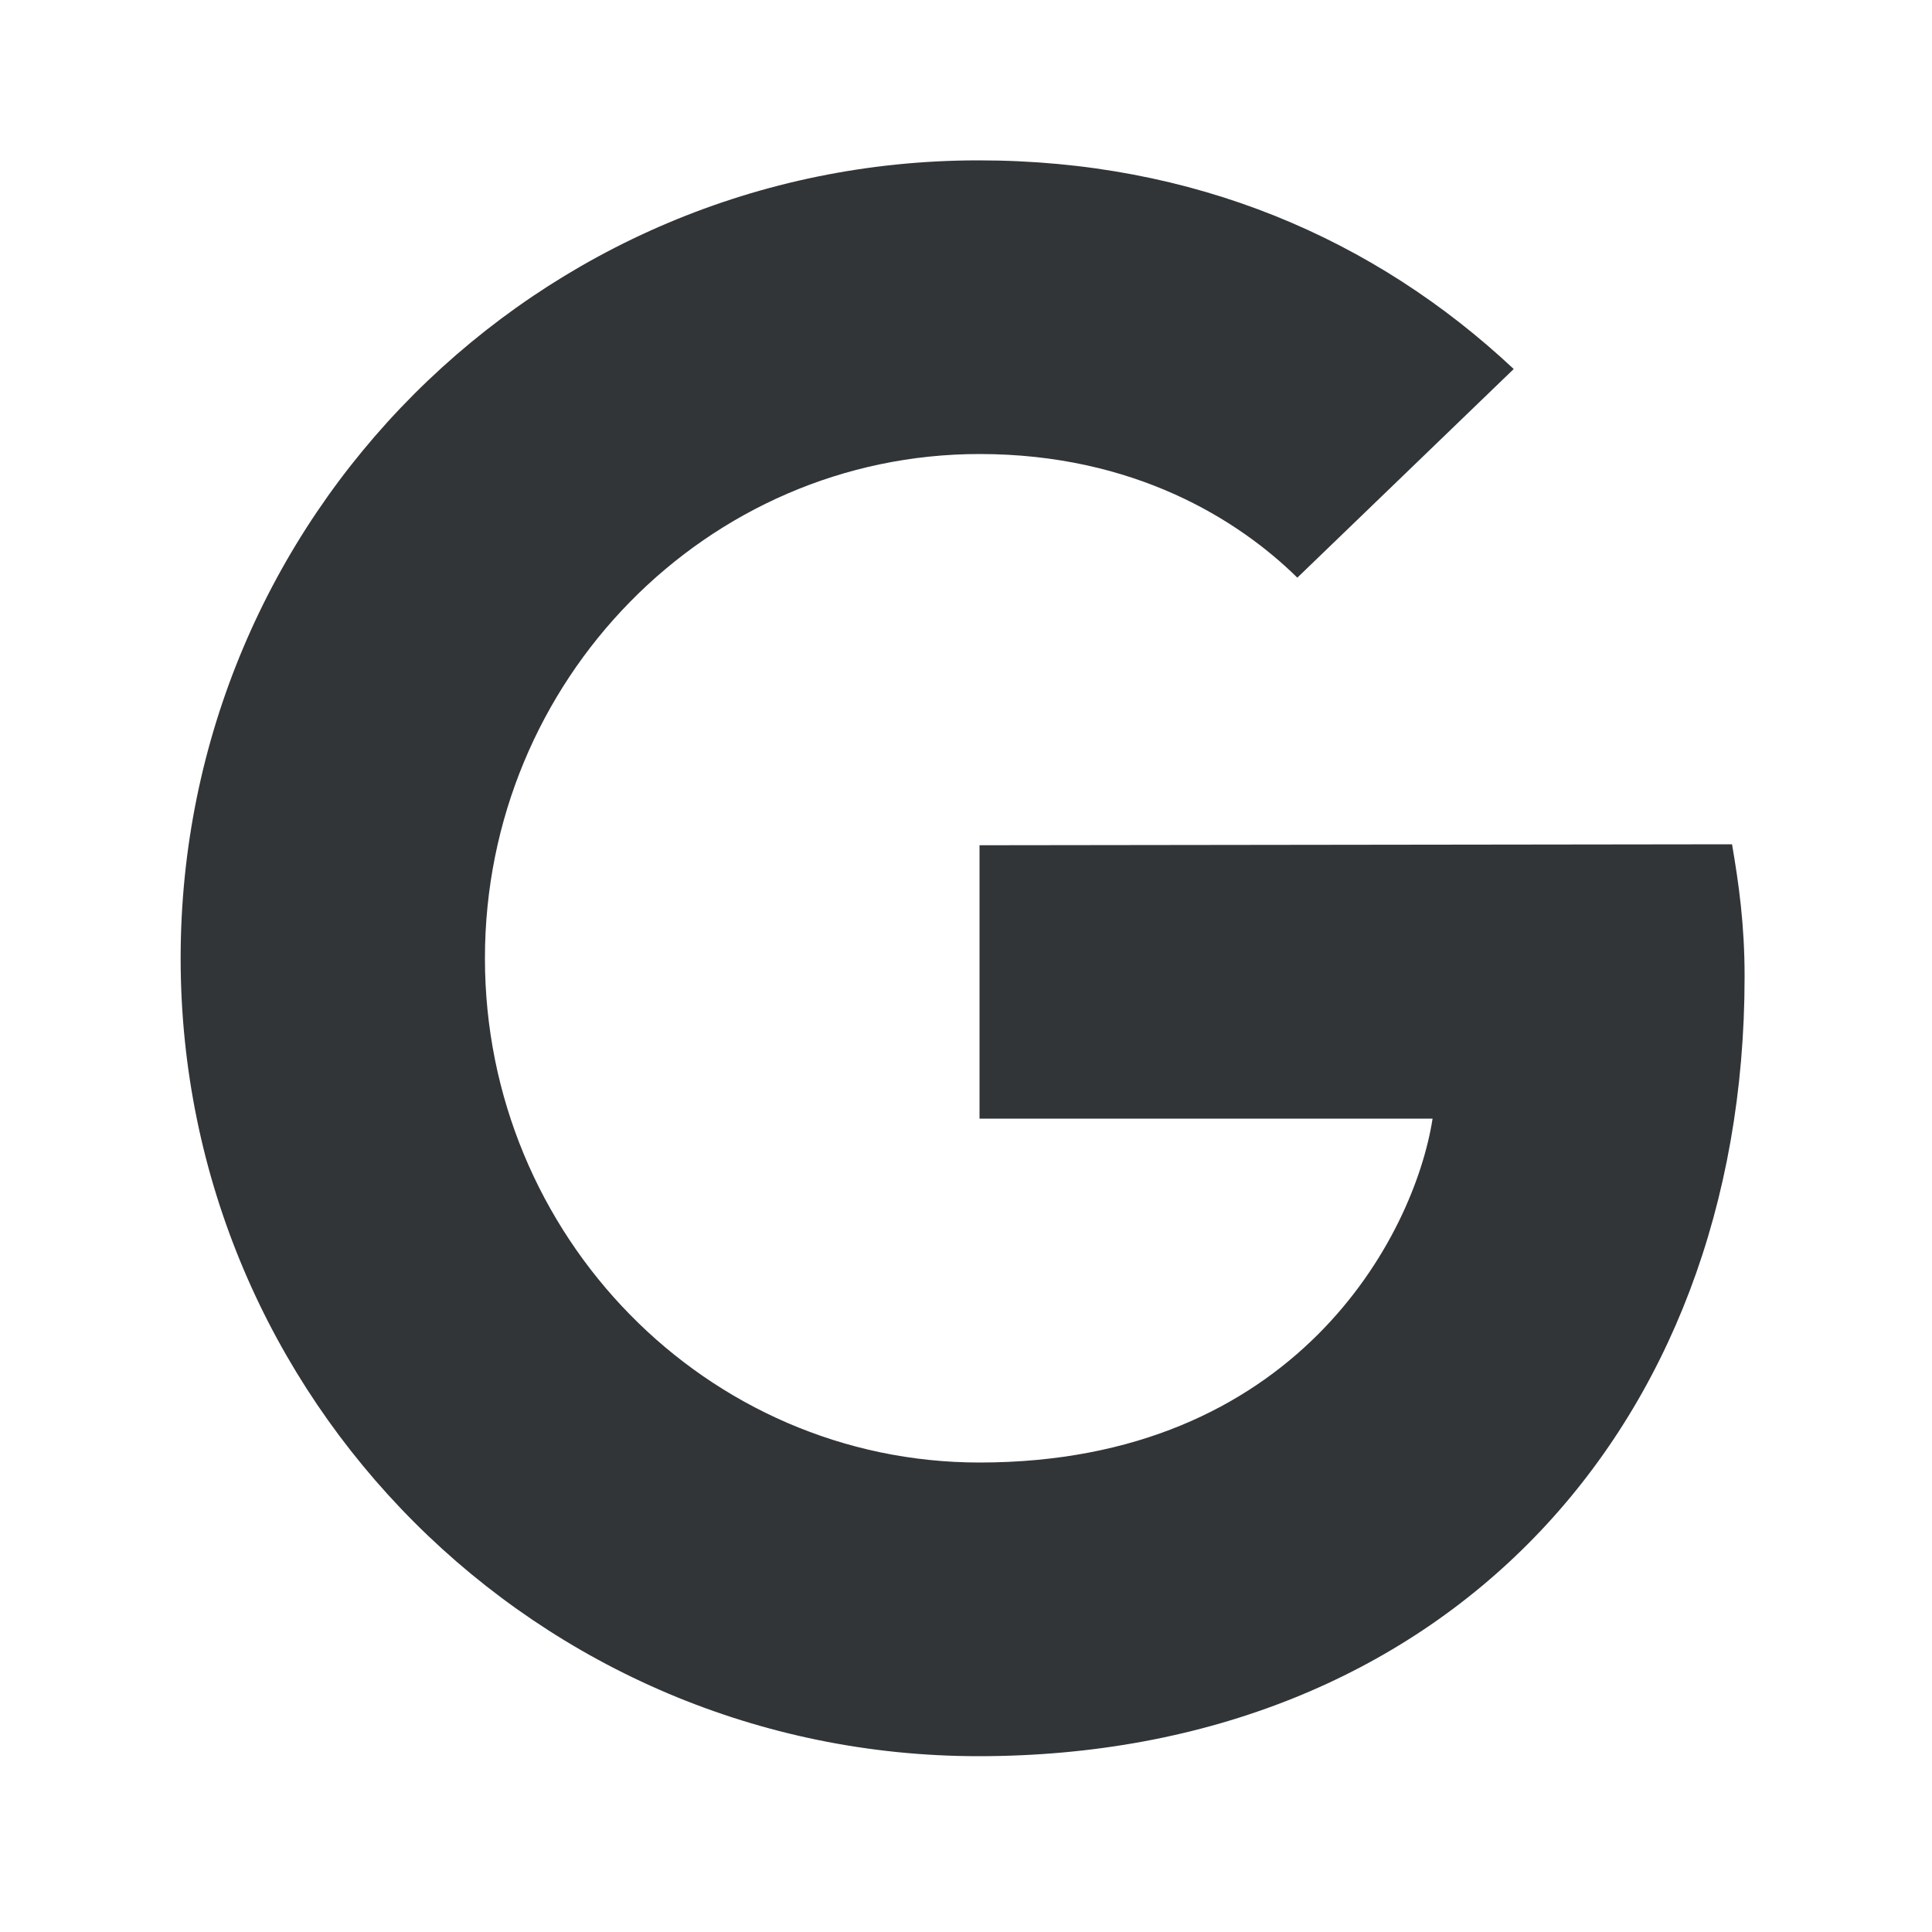
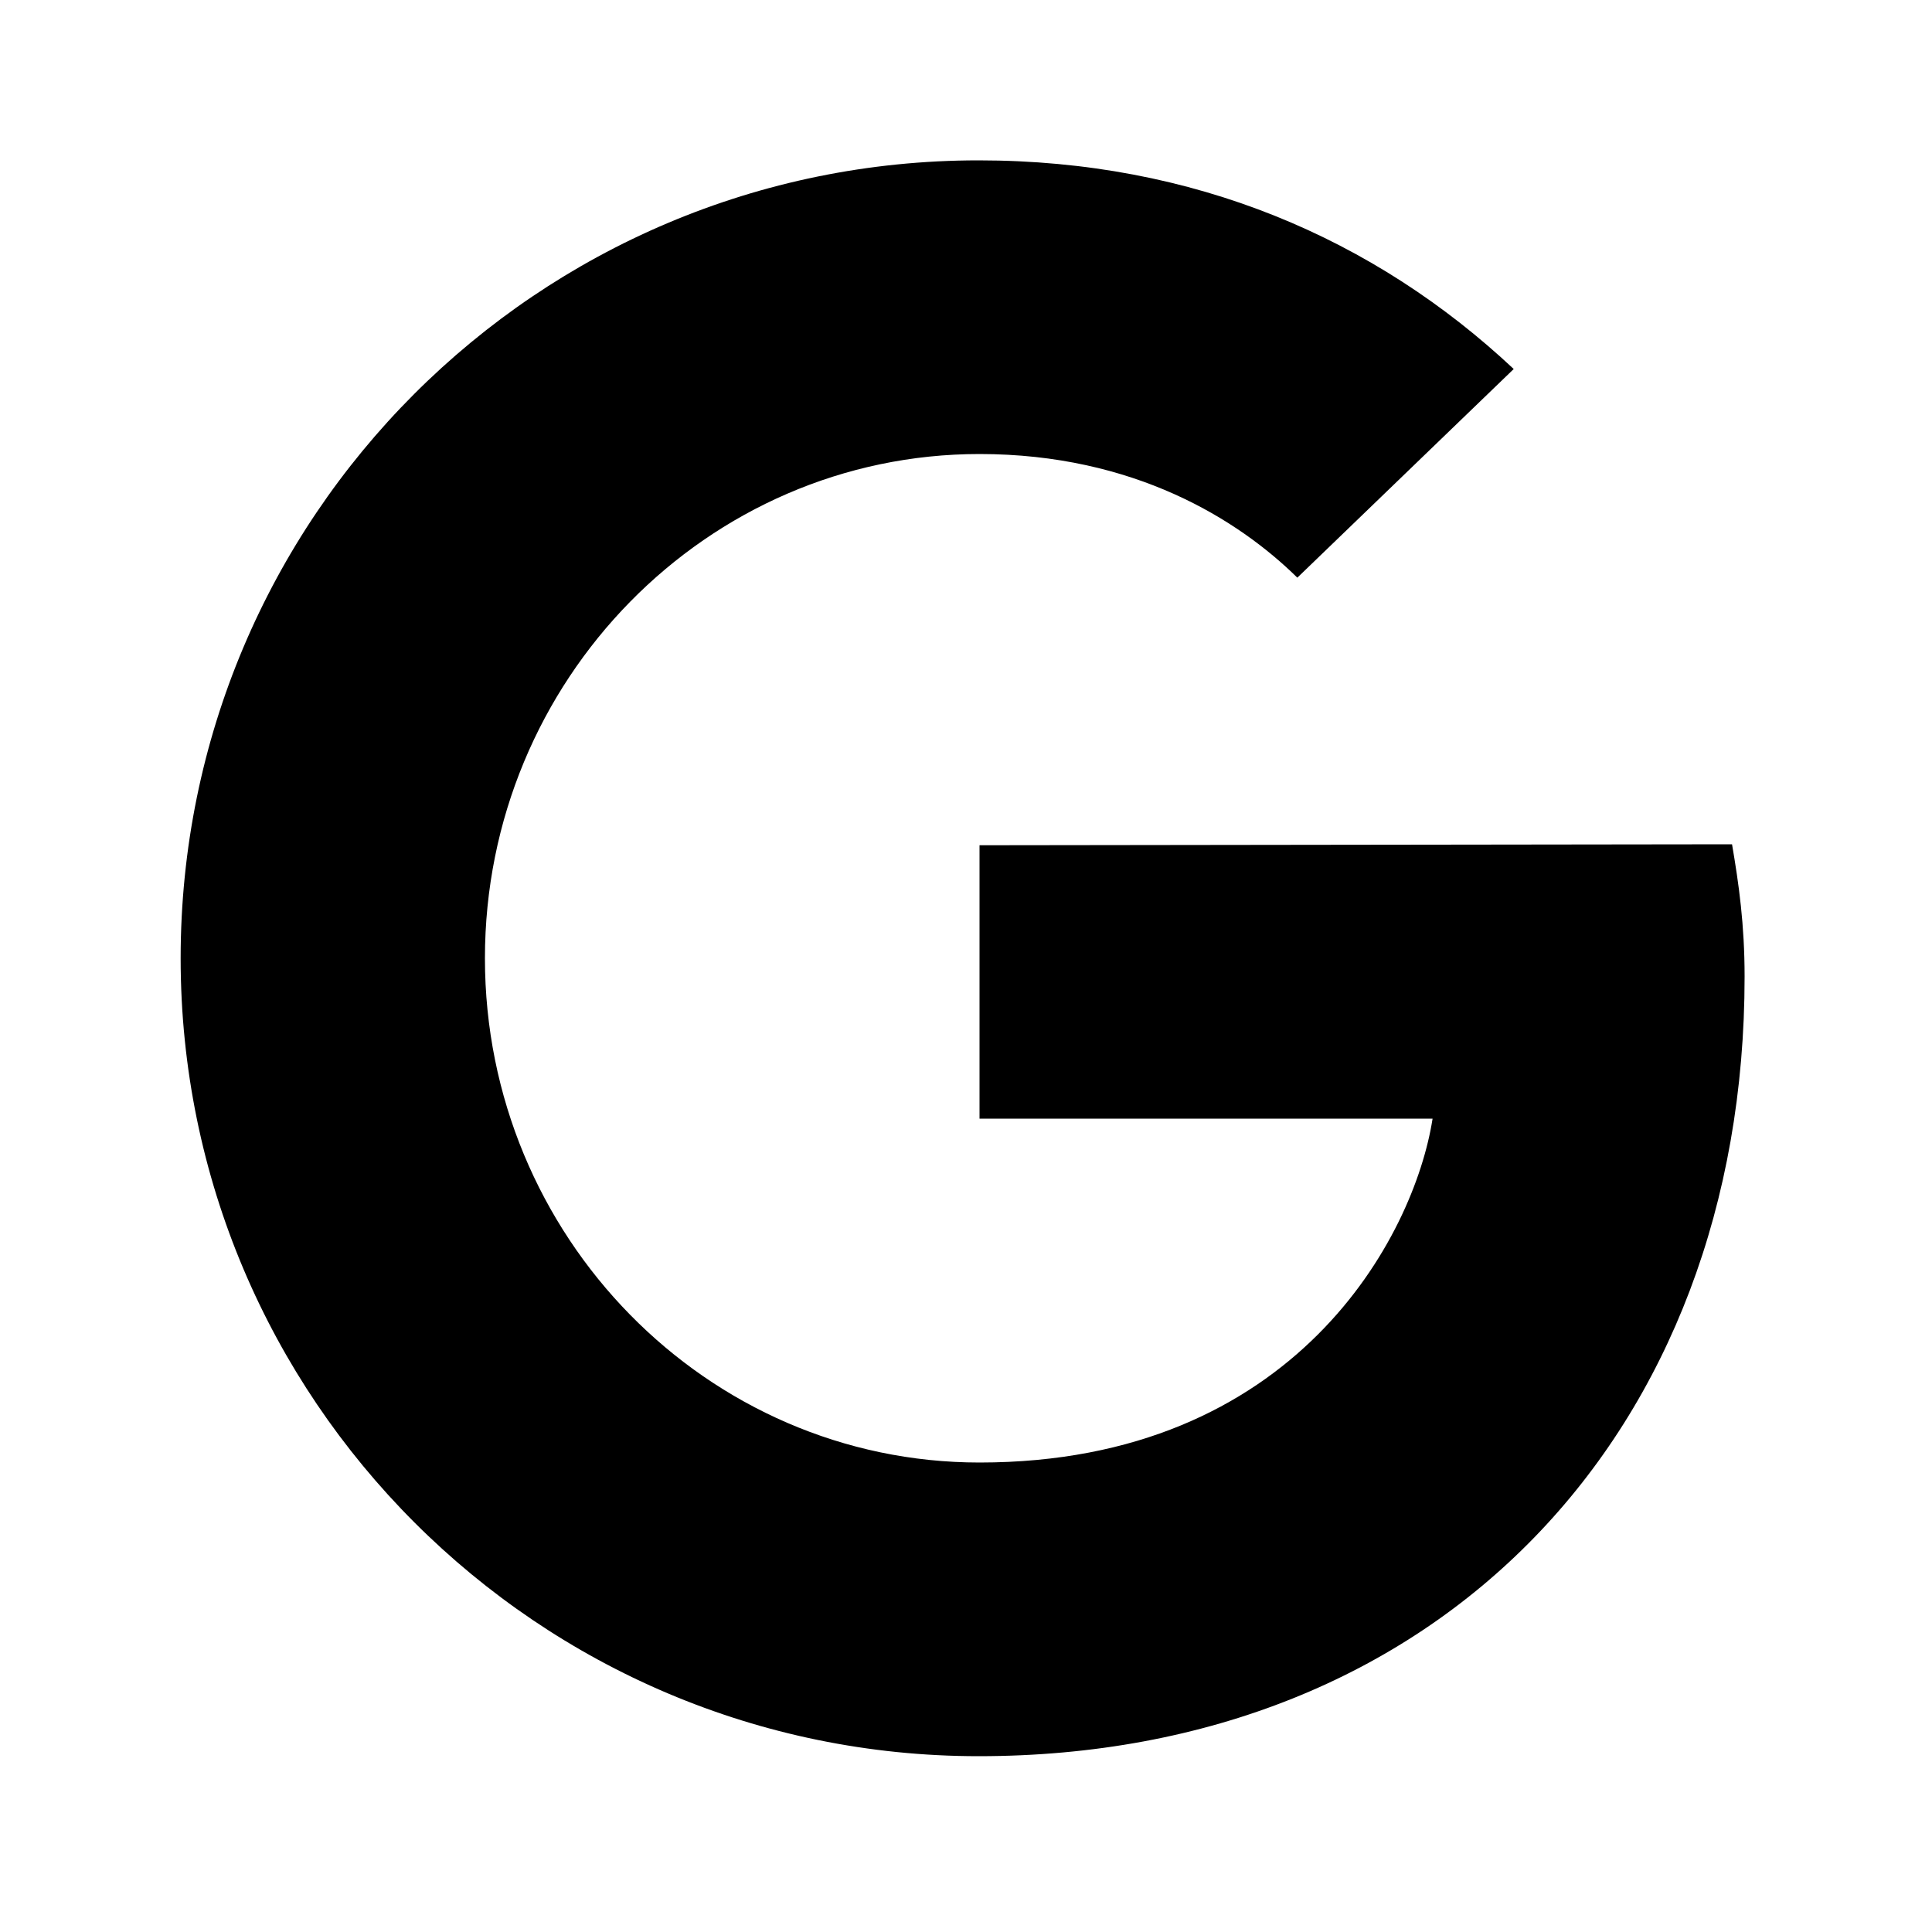
<svg xmlns="http://www.w3.org/2000/svg" version="1.1" x="0px" y="0px" viewBox="0 0 200 200" style="enable-background:new 0 0 200 200;" xml:space="preserve">
  <style type="text/css">
	.st0{display:none;}
- 	.st1{display:inline;fill:#313538;}
- 	.st2{fill:#313538;}
+ 	.st1{display:inline;fill:currentColor;}
+ 	.st2{fill:currentColor;}
	.st3{display:inline;}
</style>
  <g id="GPT" class="st0">
    <path class="st1" d="M171.4,84.9c2.1-5.7,2.6-11.5,2.1-17.2c-0.5-5.7-2.6-11.5-5.2-16.7c-4.7-7.8-11.5-14.1-19.3-17.7   c-8.3-3.6-17.2-4.7-26-2.6c-4.2-4.2-8.9-7.8-14.1-10.4c-5.2-2.6-11.5-3.6-17.2-3.6c-8.9-0.1-17.7,2.7-25,7.8   C59.4,29.7,54.2,37,51.6,45.3c-6.3,1.6-11.5,4.2-16.7,7.3c-4.7,3.6-8.3,8.3-11.5,13c-4.7,7.8-6.3,16.7-5.2,25.5   c1,8.8,4.7,17.2,10.4,24c-2,5.5-2.7,11.4-2.1,17.2c0.5,5.7,2.6,11.5,5.2,16.7c4.7,7.8,11.5,14.1,19.3,17.7c8.3,3.7,17.2,4.7,26,2.6   c4.2,4.2,8.8,7.8,14.1,10.4c5.2,2.6,11.5,3.6,17.2,3.6c8.9,0.1,17.7-2.7,25-7.8c7.3-5.2,12.5-12.5,15.1-20.8   c5.9-1.1,11.4-3.6,16.1-7.3c4.7-3.6,8.9-7.8,11.5-13c4.7-7.8,6.3-16.7,5.2-25.5C180.2,100,177.1,91.7,171.4,84.9z M108.9,172.4   c-8.3,0-14.6-2.6-20.3-7.3c0,0,0.5-0.5,1-0.5l33.3-19.3c0.9-0.4,1.7-1.2,2.1-2.1c0.5-1,0.5-1.6,0.5-2.6V93.7l14.1,8.3v38.5   c0.6,16.9-12.7,31.2-29.6,31.8C109.6,172.4,109.2,172.4,108.9,172.4L108.9,172.4z M41.7,143.7c-3.6-6.3-5.2-13.5-3.6-20.8   c0,0,0.5,0.5,1,0.5l33.3,19.3c0.8,0.4,1.7,0.6,2.6,0.5c1,0,2.1,0,2.6-0.5l40.6-23.4v16.2l-33.9,19.8c-7.1,4.1-15.5,5.2-23.4,3.1   C52.6,156.2,45.8,151,41.7,143.7z M32.8,71.3c3.7-6.2,9.4-11,16.2-13.5v39.6c0,1,0,2.1,0.5,2.6c0.4,0.9,1.2,1.7,2.1,2.1l40.6,23.4   l-14.1,8.3l-33.3-19.3c-7.2-4-12.4-10.8-14.6-18.8C28.1,88,28.6,78.6,32.8,71.3L32.8,71.3z M147.9,97.9l-40.6-23.4l14.1-8.3   l33.3,19.3c5.2,3.1,9.4,7.3,12,12.5c2.6,5.2,4.2,10.9,3.6,17.2c-0.5,5.9-2.7,11.5-6.3,16.1c-3.6,4.7-8.3,8.3-14.1,10.4v-39.6   c0-1,0-2.1-0.5-2.6C149.5,99.5,149,98.4,147.9,97.9L147.9,97.9z M162,77.1c0,0-0.5-0.5-1-0.5l-33.3-19.3c-1-0.5-1.6-0.5-2.6-0.5   s-2.1,0-2.6,0.5L81.8,80.7V64.6l33.9-19.8c5.2-3.1,10.9-4.2,17.2-4.2c5.7,0,11.5,2.1,16.7,5.7c4.7,3.6,8.9,8.3,10.9,13.5   C162.5,65.1,163,71.4,162,77.1L162,77.1z M74.5,106.2l-14.1-8.3V58.8c0-5.7,1.6-12,4.7-16.7c3.1-5.2,7.8-8.8,13-11.5   c5.3-2.7,11.3-3.6,17.2-2.6c5.7,0.5,11.5,3.1,16.2,6.8c0,0-0.5,0.5-1,0.5L77.1,54.7c-0.9,0.4-1.7,1.2-2.1,2.1   c-0.5,1-0.5,1.6-0.5,2.6V106.2L74.5,106.2z M81.8,89.6L100,79.2l18.2,10.4v20.8L100,120.8l-18.2-10.4L81.8,89.6L81.8,89.6z" />
  </g>
  <g id="Google">
    <path class="st2" d="M101.4,87.5v28.3h46.9c-1.9,12.2-14.2,35.6-46.9,35.6c-28.2,0-51.2-23.4-51.2-52.2s23-52.2,51.2-52.2   c16,0,26.8,6.8,32.9,12.8l22.4-21.6c-14.4-13.5-33.1-21.6-55.4-21.6c-45.7,0-82.6,37-82.6,82.6s37,82.6,82.6,82.6   c47.7,0,79.3-33.5,79.3-80.7c0-5.4-0.6-9.6-1.3-13.7L101.4,87.5z" />
  </g>
  <g id="Ai" class="st0">
    <path class="st1" d="M136.7,36.9h-25.6l46.6,117.8h25.6L136.7,36.9z M62.8,36.9L16.2,154.7h26.1l9.5-24.7h48.8l9.5,24.7h26.1   L89.6,36.9C89.6,36.9,62.8,36.9,62.8,36.9z M60.2,108.1l15.9-41.4l15.9,41.4H60.2z" />
  </g>
  <g id="Deepseek" class="st0">
    <g class="st3">
      <path class="st2" d="M184.1,58.2c-0.1,0.2-0.2,0.4-0.2,0.6c-0.1,2.6-0.7,5.1-1.4,7.6c-1.1,3.8-3,7.3-5.7,10.3    c-1.9,2.1-4.1,3.9-6.6,5.3c-2.1,1.2-4.2,2.1-6.5,2.8c-1.5,0.4-3.1,0.7-4.7,0.9c-0.3,0-0.6,0.1-0.8,0.1c-0.6,0.1-1,0.5-1.1,1.1    c0,0.3-0.1,0.7-0.1,1c0.1,1.6,0.2,3.2,0.1,4.9c-0.1,0.9-0.2,1.7-0.3,2.6c-0.2,1.3-0.5,2.6-0.7,3.9c-0.8,4-1.7,7.9-3,11.8    c-1.3,4.1-2.9,8.1-5,11.8c-2,3.8-4.4,7.3-7.1,10.6c-1.9,2.4-3.9,4.6-6,6.9c-0.4,0.5-0.8,0.9-1.2,1.4c-0.2,0.2-0.3,0.3-0.3,0.7    c0.6,0.7,1.4,1.1,2.2,1.3c1.5,0.5,3.1,1,4.6,1.7c1.9,0.8,3.8,1.7,5.7,2.5c0.6,0.3,1.2,0.6,1.8,0.8c1,0.4,1.4,1.2,1.5,2.2    c0.2,2-1.2,3.3-2.5,3.9c-0.6,0.3-1.2,0.5-1.8,0.6c-1.2,0.2-2.3,0.4-3.5,0.6c-0.9,0.1-1.8,0.1-2.7,0.3c-1.1,0.1-2.1,0.2-3.2,0.1    c-1.1,0-2.3-0.2-3.4-0.3c-0.7-0.1-1.3-0.1-1.9-0.2c-2.3-0.2-4.7-0.6-6.9-1.4c-0.6-0.2-1.3-0.5-1.9-0.8c-0.4-0.2-0.7-0.2-1,0.1    c-0.4,0.4-0.9,0.7-1.3,1c-3.4,2.7-7,5-10.9,6.8c-3.1,1.4-6.3,2.5-9.6,3.2c-2.4,0.5-4.8,0.9-7.2,1.2c-1.7,0.2-3.3,0.2-5,0.4    c-2,0.2-4,0.1-6,0.1c-1.3,0-2.6-0.1-3.9-0.2c-1-0.1-2-0.2-3-0.3c-1-0.1-2-0.3-3-0.5c-2.9-0.5-5.7-1.3-8.5-2.2    c-3-1-5.8-2.2-8.6-3.7c-4.6-2.4-8.8-5.3-12.8-8.6c-3-2.5-5.7-5.2-8.2-8.1c-3.8-4.4-7-9.2-9.5-14.5c-1.7-3.5-2.9-7.1-4-10.8    c-0.6-2.3-1.1-4.7-1.5-7c-0.2-1.6-0.4-3.2-0.6-4.7C17.1,104,17,102,17,99.9c0-1.5,0.2-2.9,0.3-4.4c0.1-1,0.2-2,0.3-3    c0.4-2.9,1-5.6,1.9-8.4c0.8-2.5,1.8-4.9,3-7.2c1.6-3.1,3.5-6.1,5.8-8.9c2.4-3,5.1-5.6,8.1-7.9C40,57.5,43.8,55.5,48,54    c2-0.7,4.1-1.3,6.2-1.7c1.2-0.2,2.4-0.4,3.6-0.5c0.8-0.1,1.6-0.2,2.3-0.3c0.1,0,0.2,0,0.2,0c1.8-0.1,3.7-0.2,5.5-0.2    c0.8,0,1.6,0,2.4,0c1.2,0.1,2.4,0.2,3.7,0.3c0.7,0.1,1.3,0.1,1.9,0.2c1.3,0.2,2.6,0.4,3.9,0.6c0.3,0.1,0.6,0.1,0.9,0    c1.5-0.3,3-0.9,4.5-1.5c2.3-0.8,4.5-1.6,6.8-2.4c2-0.7,4.1-1.1,6.2-1.5c1.8-0.3,3.7-0.3,5.6-0.3c1,0,2,0.2,2.9,0.5    c0.3,0.1,0.6,0.3,0.9,0.4c0.2,0.1,0.3,0.2,0.4,0.3c0.4,0.4,0.4,0.9-0.1,1.2c-0.1,0.1-0.2,0.1-0.4,0.2c-1.9,0.9-3.4,2.3-4.5,4    c-0.9,1.4-1.2,3-0.8,4.7c0.2,0.9,0.6,1.7,1.1,2.5c0.3,0.5,0.7,1,1.1,1.4c0.2,0.2,0.5,0.5,0.8,0.7c4.7,2.9,8.8,6.4,12.7,10.3    c2.6,2.6,5.2,5.3,7.8,7.9c1.3,1.3,2.7,2.7,4.1,3.9c3,2.7,6.4,4.8,10,6.3c0.4,0.2,0.8,0.3,1.2,0.3c0.5,0,0.9-0.2,1.1-0.7    c0.1-0.2,0.2-0.4,0.3-0.6c0.6-1.8,1.2-3.7,1.8-5.5c0-0.1,0.1-0.2,0.1-0.3c0.3-0.9,0-1.5-0.6-2.1c-0.3-0.3-0.6-0.5-0.9-0.7    c-3.3-2.3-6.1-5.1-8.2-8.6c-1.2-2-2.1-4.1-2.8-6.4c-0.4-1.3-0.7-2.7-0.9-4.1c-0.1-0.7-0.2-1.5-0.2-2.2c-0.1-0.9-0.2-1.8-0.1-2.7    c0.1-2.2,0.2-4.4,0.8-6.6c0.6-2.1,1.4-4.1,2.5-6c0.2-0.3,0.4-0.6,0.6-0.8c0.6-0.6,1.6-0.6,2.2,0c0.4,0.3,0.7,0.8,0.8,1.3    c0.3,0.9,0.7,1.9,0.9,2.8c0.8,2.8,2.4,4.8,4.9,6.2c1,0.6,2.2,1.1,3.2,1.6c1.6,0.7,3.1,1.6,4.4,2.7c1.5,1.3,2.5,2.8,3.3,4.5    c0.4,0.9,0.7,1.8,0.9,2.8c0,0.2,0.1,0.4,0.2,0.6c0.3,0.1,0.4-0.1,0.6-0.2c0.6-0.5,1.2-1.1,1.9-1.6c2.7-2.2,5.9-3.4,9.3-3.8    c0.7-0.1,1.5-0.1,2.2-0.1c0.4,0,0.9,0,1.3,0c2.7,0.1,5-0.8,7.2-2.3c0.9-0.7,1.7-1.4,2.5-2.3c0.7-0.7,1.4-1.4,2.1-2.1    c0.6-0.6,1.3-0.7,2-0.3c0.8,0.4,1.4,0.9,1.5,1.9c0,0.2,0.1,0.4,0.2,0.6C184.1,57.1,184.1,57.7,184.1,58.2z M118.9,152.3    c-0.3-0.2-0.5-0.4-0.8-0.5c-3.3-2.3-6.4-4.9-9.2-7.7c-3.5-3.5-6.7-7.4-9.6-11.4c-2.2-3-4.3-6.1-6.4-9.2c-2.1-3.1-4.2-6.2-6.5-9.1    c-2.9-3.8-6.2-7.3-9.9-10.5c-4.8-4.2-10-7.7-15.7-10.4c-3.1-1.5-6.2-2.7-9.5-3.6c-2.5-0.7-5-1.3-7.6-1.7c-2.6-0.5-5.2-0.7-7.9-0.6    c-1.7,0.1-3.4,0.3-5.1,0.7c-0.5,0.1-1,0.3-1.4,0.5c-0.7,0.3-1.2,0.9-1.4,1.7c-0.2,0.7-0.2,1.4-0.1,2.2c0,0.3,0.1,0.6,0.1,0.9    c0.1,1,0.1,1.9,0.2,2.9c0.2,1.7,0.5,3.5,0.8,5.2c0.5,3.1,1.3,6.1,2.3,9c0.9,2.9,2,5.7,3.3,8.4c1.2,2.4,2.4,4.8,3.8,7    c2.7,4.3,5.8,8.2,9.5,11.7c3.2,3,6.7,5.7,10.5,8c1.2,0.7,2.3,1.4,3.6,1.8c2.3,0.8,4.6,1.4,7,1.4c0.8,0,1.5,0,2.3-0.2    c1.1-0.3,2-0.7,2.8-1.4c0.8-0.8,1-1.8,0.6-2.9c-0.2-0.4-0.4-0.7-0.6-1c-0.4-0.6-0.8-1.2-1.1-1.9c-0.9-1.6-1.5-3.3-1.8-5.2    c-0.1-0.6-0.1-1.2,0.1-1.8c0.2-0.6,0.6-1,1.2-1.2c0.4-0.1,0.9-0.2,1.3-0.1c0.6,0.1,1.3,0.3,1.9,0.5c1.8,0.6,3.4,1.6,5,2.5    c2.8,1.6,5.5,3.5,8.1,5.4c2.9,2.1,5.8,4.3,8.6,6.5c1.3,1,2.8,1.9,4.3,2.5c3.2,1.4,6.5,2,9.9,2.1c1.2,0,2.5,0,3.7,0    c1,0,2-0.1,3-0.2c0.1,0,0.3,0,0.4-0.1C118.8,152.6,118.9,152.5,118.9,152.3z M112.5,106.7c0,0.3,0,0.5,0,0.7    c0.1,1.6,0.5,3,1.5,4.2c1.1,1.2,2.3,2.3,3.7,3.1c1.6,0.8,3.3,1.2,5.1,0.9c1.4-0.2,2.7-0.7,4-1.3c0.3-0.1,0.5-0.3,0.8-0.6    c0.5-0.4,0.7-1,0.7-1.6c0-0.4-0.1-0.8-0.2-1.1c-0.4-0.8-0.7-1.7-1.1-2.5c-0.9-1.7-2-3.3-3.1-4.9c-2-3.1-4.5-5.7-7.3-8    c-1.5-1.3-3.2-2.2-5.1-2.7c-1.4-0.4-2.9-0.6-4.3-0.3c-1.3,0.3-2.4,0.9-3.2,2c-0.7,1-0.5,2.2,0.5,2.9c0.4,0.3,0.9,0.4,1.4,0.6    c0.6,0.2,1.2,0.1,1.9,0.2c1.8,0.1,3.2,0.8,4.3,2.2c0.5,0.7,0.9,1.4,0.8,2.3c0,0.6,0,1.1-0.1,1.7    C112.6,105.1,112.5,105.9,112.5,106.7z M109,103.3c0.1-1.1-0.9-2.3-2.3-2.3c-1.2,0-2.2,1-2.2,2.2c0,1.3,1,2.3,2.2,2.3    C108,105.6,109,104.6,109,103.3z" />
    </g>
  </g>
</svg>
